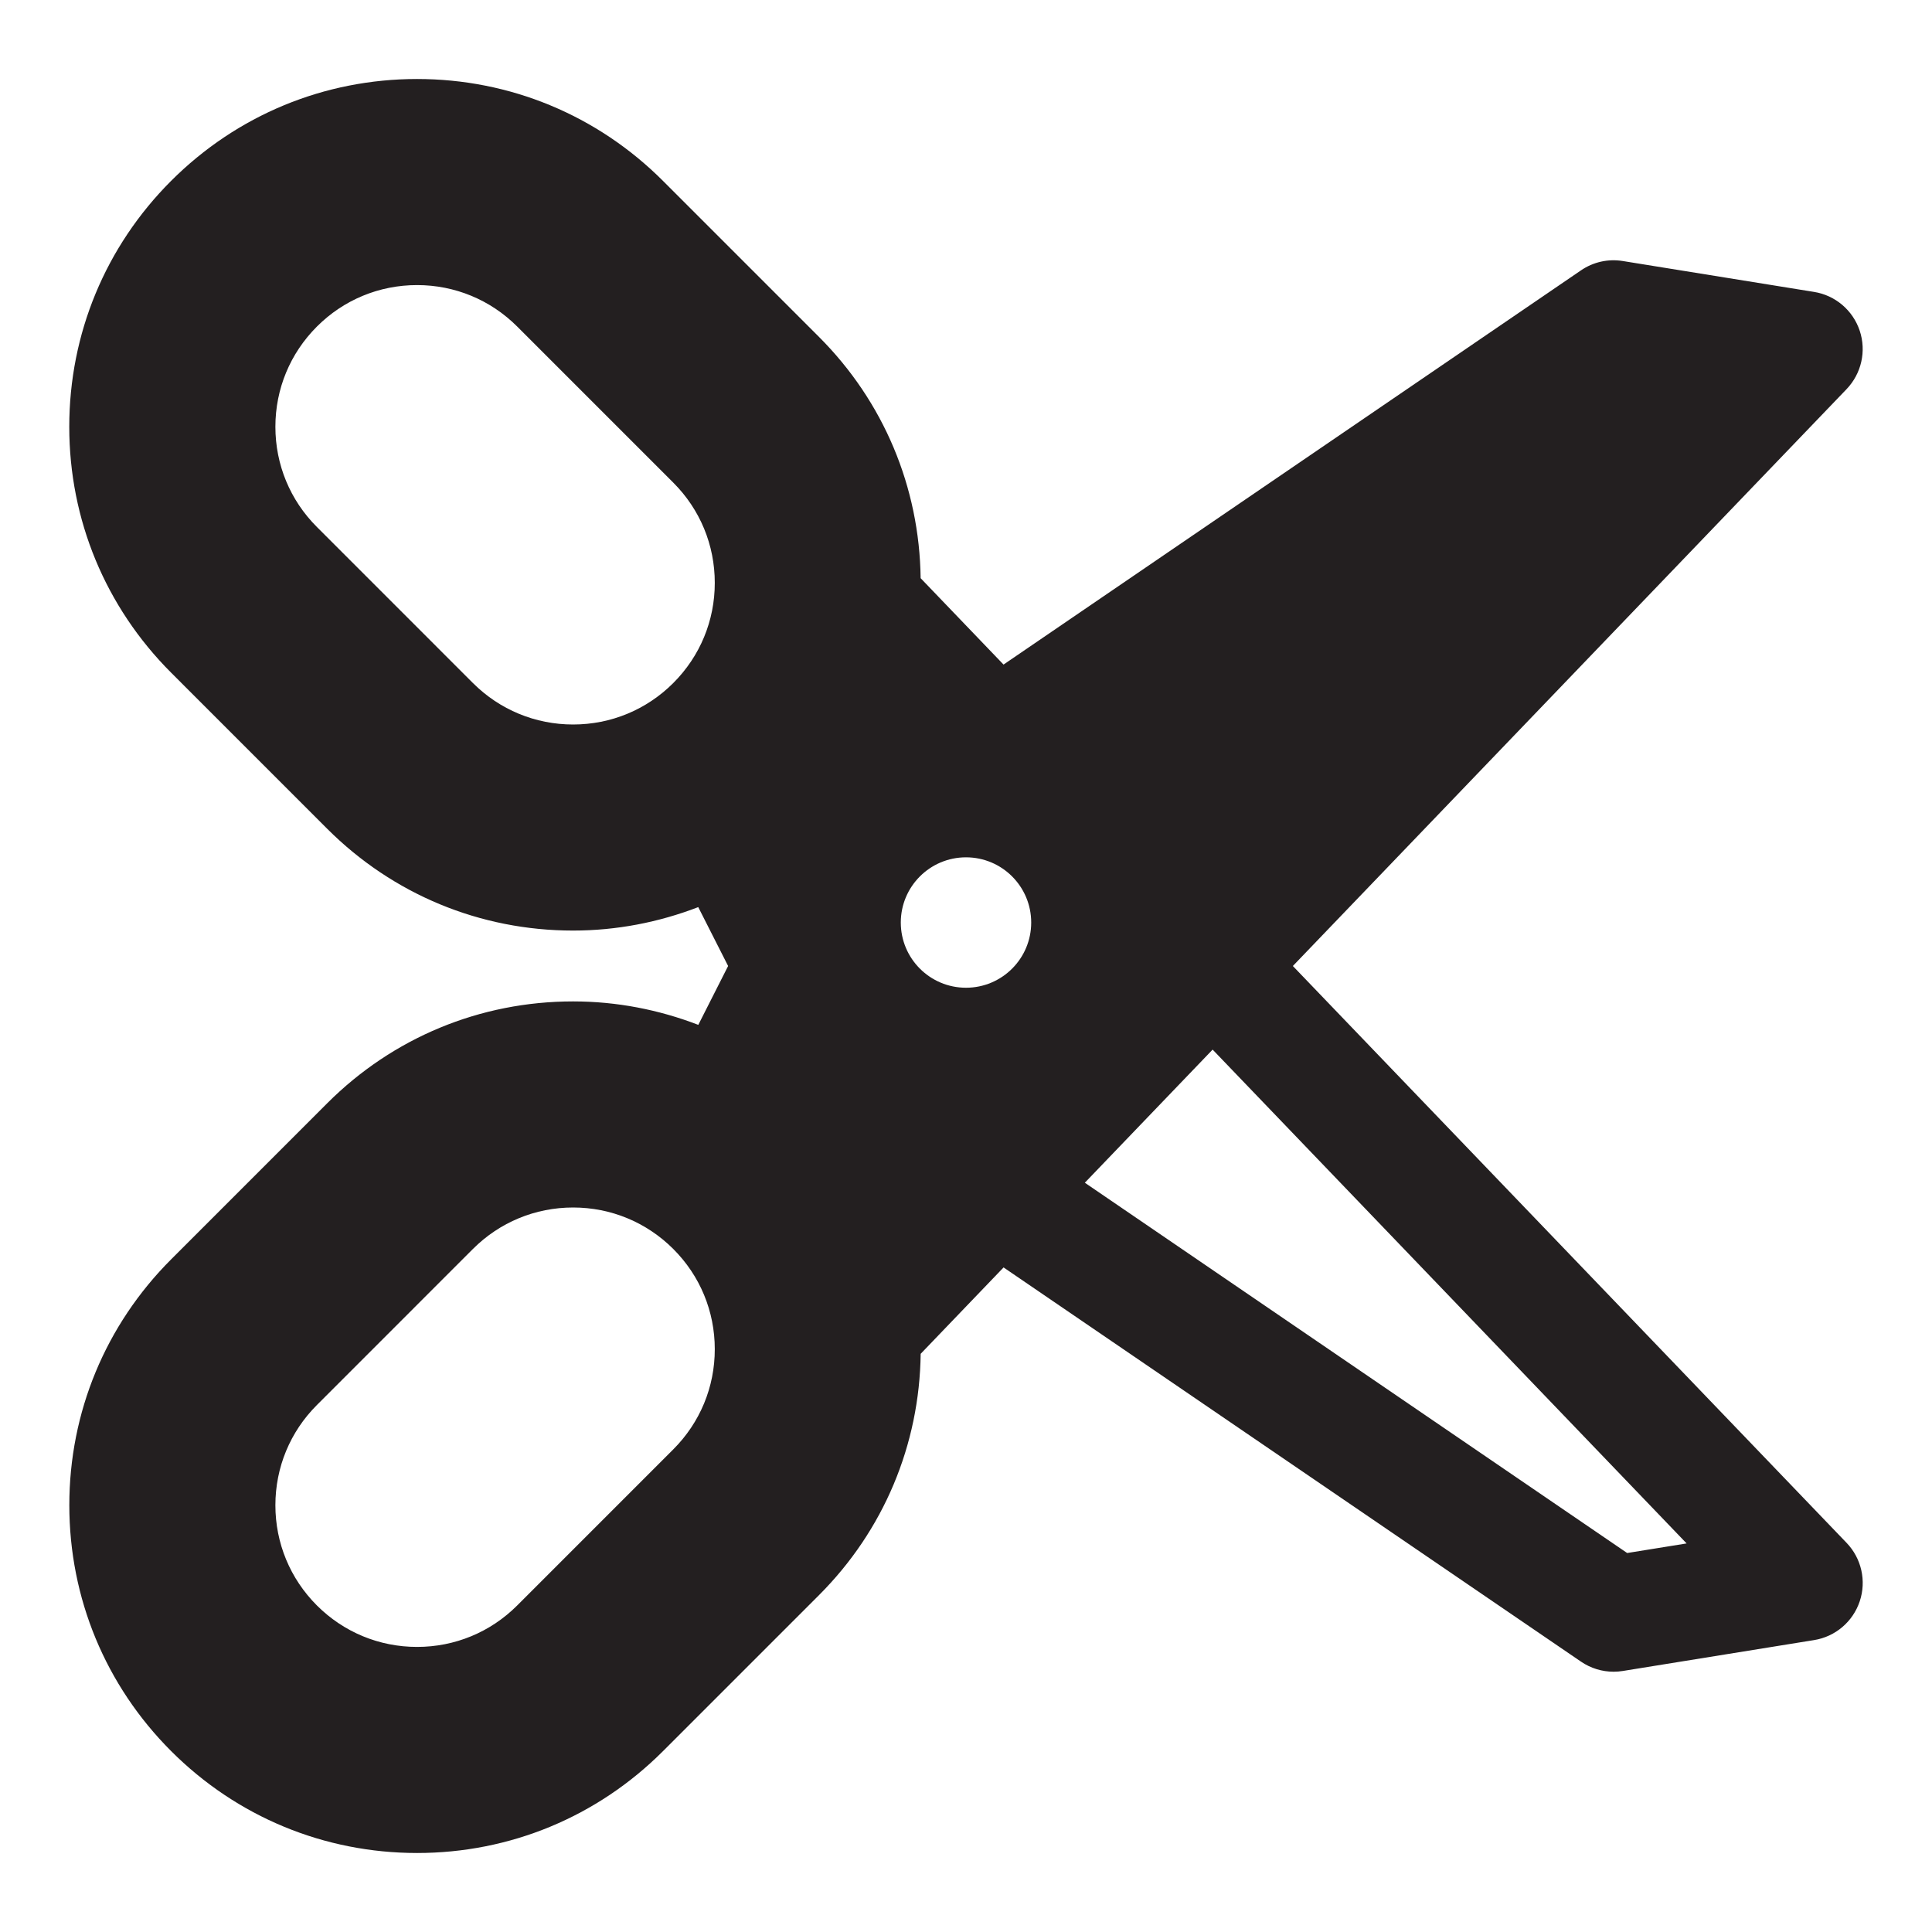
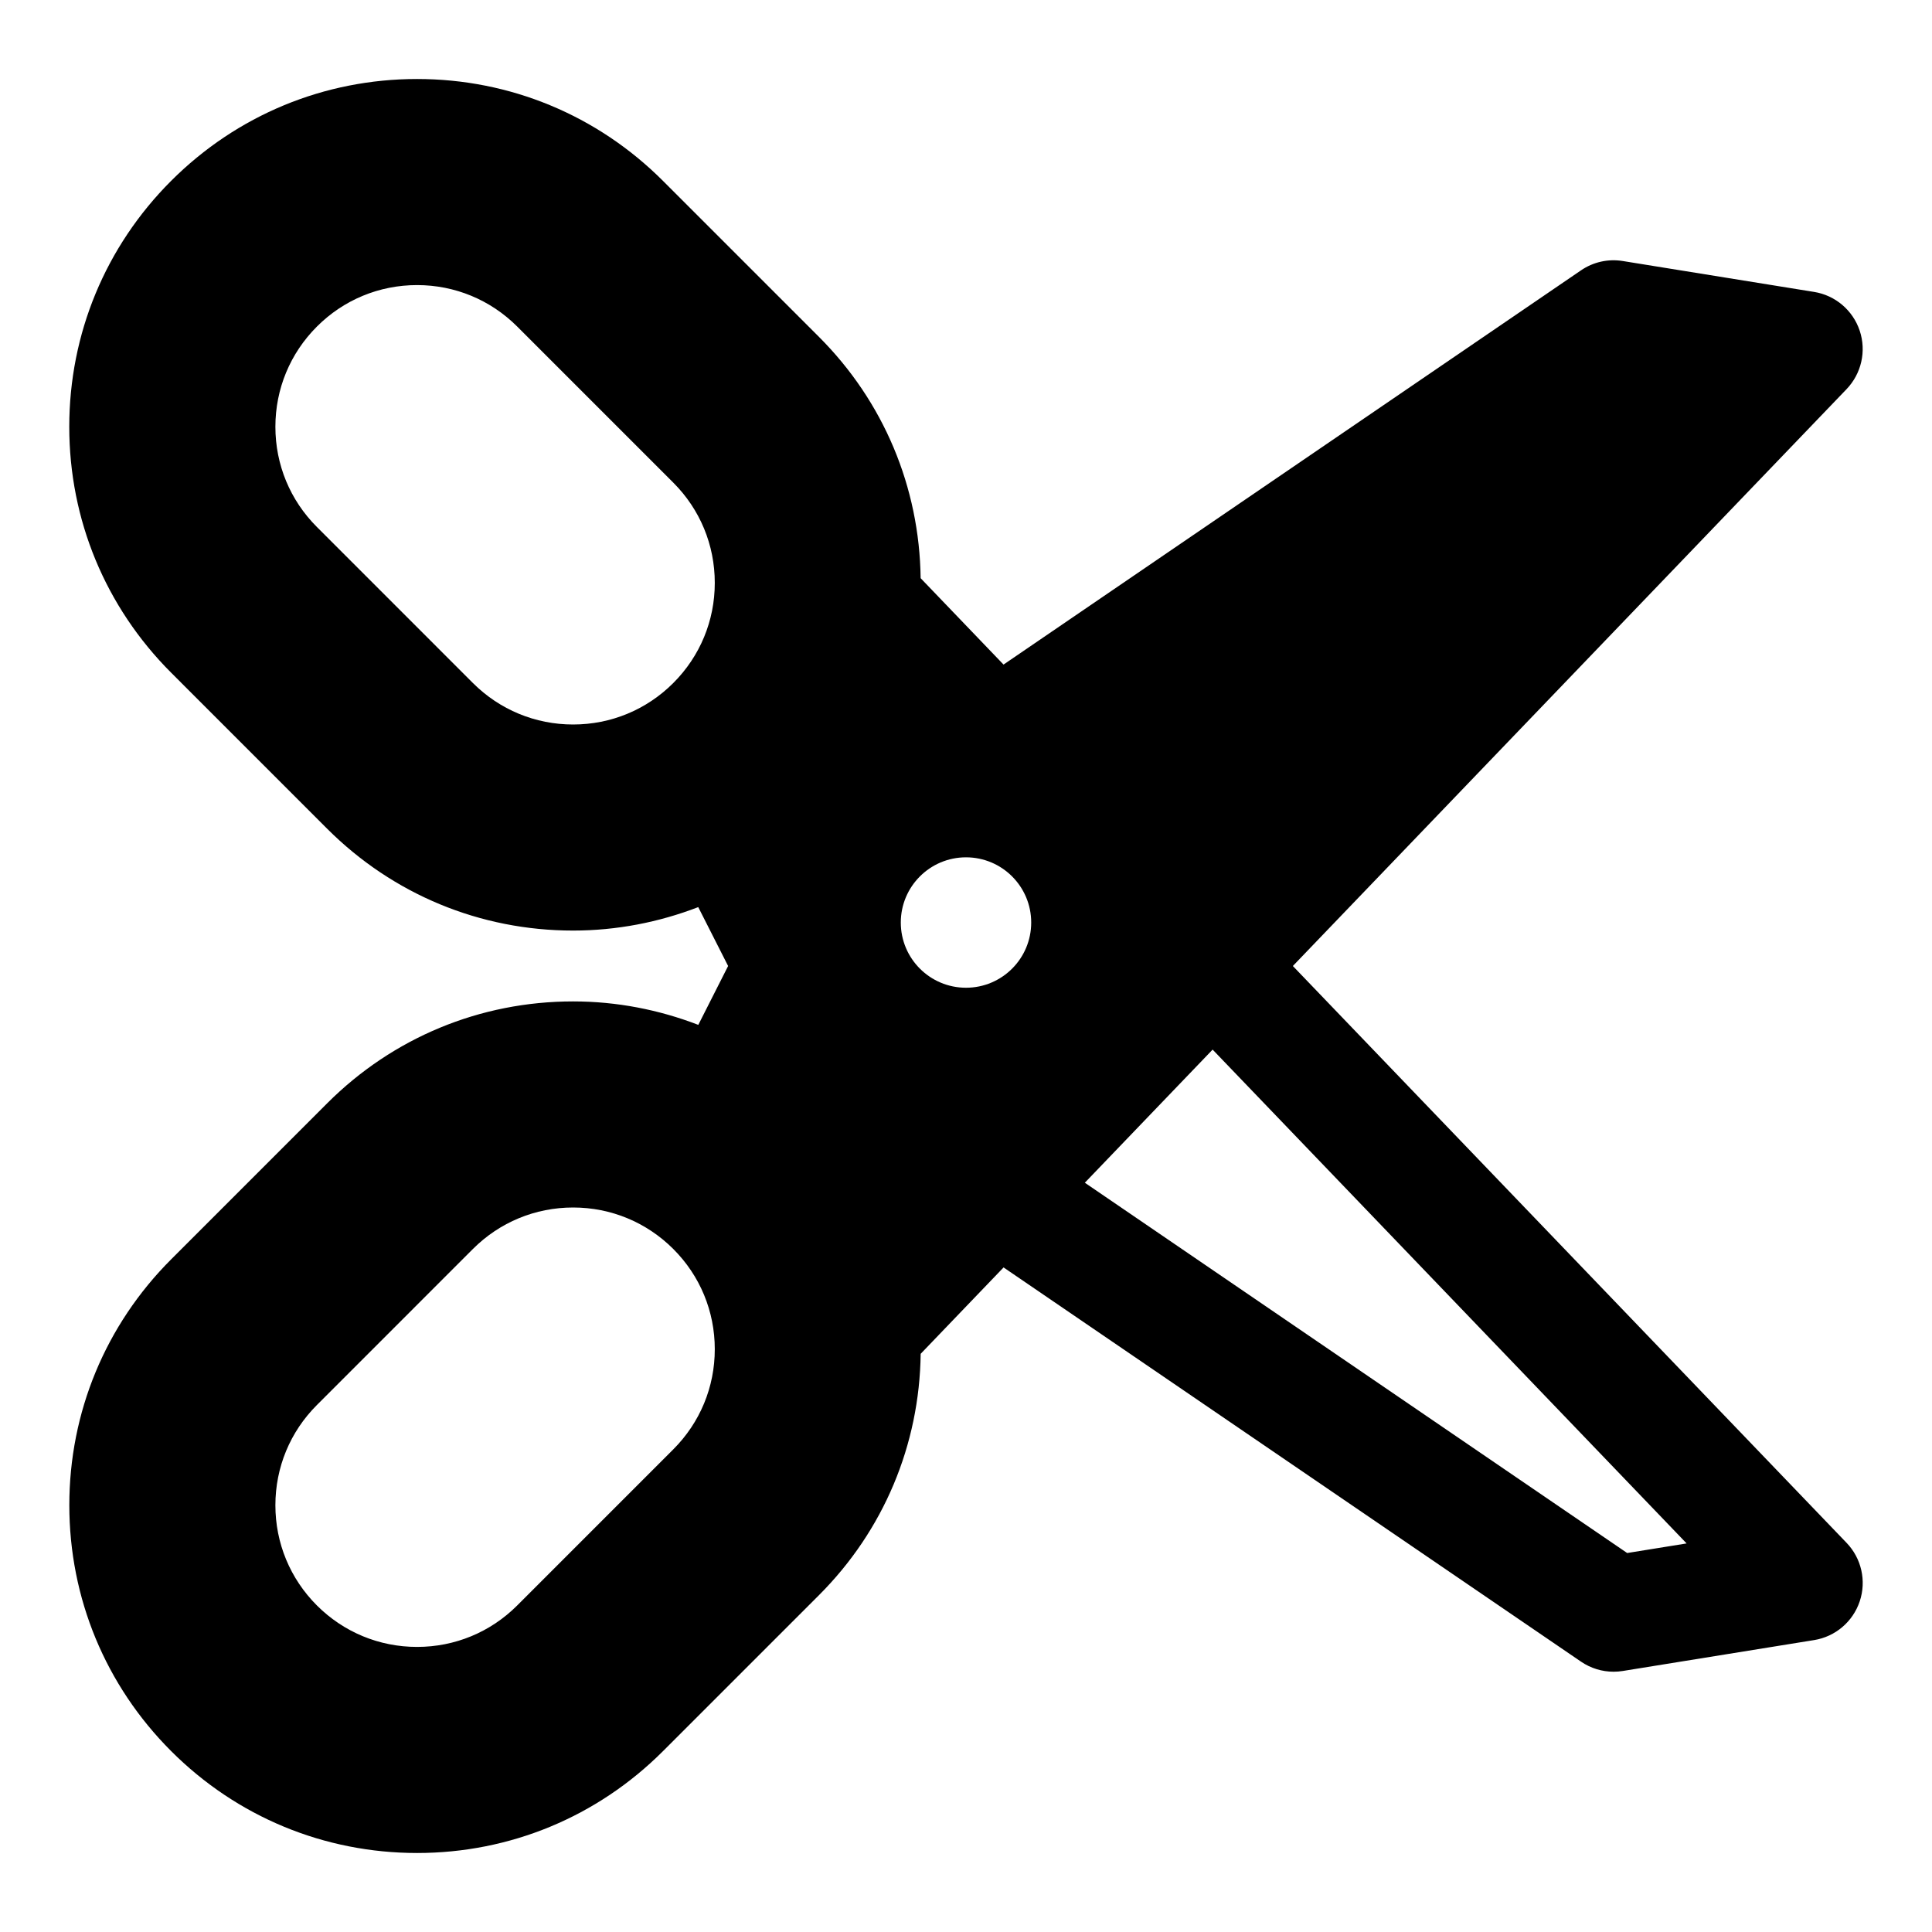
- <svg xmlns="http://www.w3.org/2000/svg" version="1.1" id="Layer_3" x="0px" y="0px" width="100px" height="100px" viewBox="0 0 100 100" enable-background="new 0 0 100 100" xml:space="preserve">
-   <path fill="#231F20" d="M66.918,50l28.66-29.858c0.771-0.805,1.033-1.971,0.68-3.026c-0.354-1.058-1.265-1.831-2.364-2.007  l-9.896-1.598c-0.76-0.125-1.534,0.05-2.167,0.483L51.943,34.398l-4.291-4.471c-0.061-4.717-1.917-9.145-5.26-12.488l-8.077-8.077  c-3.4-3.401-7.92-5.273-12.729-5.273c-4.809,0-9.329,1.874-12.728,5.272c-3.4,3.399-5.273,7.921-5.273,12.729  c0,4.808,1.873,9.327,5.272,12.727l8.076,8.077c3.4,3.399,7.92,5.272,12.729,5.272c2.253,0,4.438-0.428,6.479-1.214L37.687,50  l-1.543,3.047c-2.042-0.786-4.226-1.214-6.479-1.214c-4.809,0-9.329,1.873-12.729,5.272l-8.076,8.077  c-3.4,3.399-5.272,7.919-5.272,12.727c0,4.809,1.873,9.33,5.272,12.729c3.399,3.399,7.919,5.272,12.727,5.273  c0.001,0,0.001,0,0.001,0c4.808,0,9.328-1.872,12.729-5.273l8.077-8.077c3.343-3.344,5.199-7.771,5.26-12.488l4.291-4.471  l29.887,20.404c0.501,0.343,1.09,0.522,1.689,0.522c0.159,0,0.319-0.013,0.478-0.039l9.896-1.598c1.1-0.176,2.011-0.95,2.364-2.007  c0.354-1.056,0.092-2.222-0.68-3.026L66.918,50z M34.849,35.353c-1.385,1.384-3.227,2.147-5.185,2.147  c-1.959,0-3.801-0.764-5.186-2.147l-8.076-8.077c-1.386-1.385-2.148-3.227-2.148-5.187c0-1.958,0.763-3.799,2.148-5.185  c1.385-1.386,3.226-2.148,5.185-2.148c1.958,0,3.8,0.763,5.186,2.148l8.076,8.077c1.386,1.386,2.148,3.227,2.148,5.187  C36.998,32.126,36.235,33.967,34.849,35.353z M34.849,75.019l-8.076,8.077c-1.385,1.386-3.228,2.148-5.186,2.148  c-1.959,0-3.8-0.763-5.186-2.148c-1.385-1.386-2.147-3.227-2.147-5.185c0-1.96,0.763-3.802,2.148-5.187l8.076-8.077  c1.385-1.384,3.227-2.147,5.186-2.147c1.958,0,3.8,0.764,5.186,2.148c1.385,1.385,2.147,3.226,2.147,5.184  C36.998,71.792,36.235,73.633,34.849,75.019z M50,51.125c-1.864,0-3.375-1.511-3.375-3.375s1.511-3.375,3.375-3.375  s3.375,1.511,3.375,3.375S51.864,51.125,50,51.125z M84.222,80.384L56.151,61.218l6.614-6.891l24.534,25.561L84.222,80.384z" />
+ <svg xmlns="http://www.w3.org/2000/svg" version="1.1" id="unlink" x="0px" y="0px" viewBox="0 0 100 100" enable-background="new 0 0 100 100" xml:space="preserve">
+   <path d="M66.918,50l28.66-29.858c0.771-0.805,1.033-1.971,0.68-3.026c-0.354-1.058-1.265-1.831-2.364-2.007  l-9.896-1.598c-0.76-0.125-1.534,0.05-2.167,0.483L51.943,34.398l-4.291-4.471c-0.061-4.717-1.917-9.145-5.26-12.488l-8.077-8.077  c-3.4-3.401-7.92-5.273-12.729-5.273c-4.809,0-9.329,1.874-12.728,5.272c-3.4,3.399-5.273,7.921-5.273,12.729  c0,4.808,1.873,9.327,5.272,12.727l8.076,8.077c3.4,3.399,7.92,5.272,12.729,5.272c2.253,0,4.438-0.428,6.479-1.214L37.687,50  l-1.543,3.047c-2.042-0.786-4.226-1.214-6.479-1.214c-4.809,0-9.329,1.873-12.729,5.272l-8.076,8.077  c-3.4,3.399-5.272,7.919-5.272,12.727c0,4.809,1.873,9.33,5.272,12.729c3.399,3.399,7.919,5.272,12.727,5.273  c0.001,0,0.001,0,0.001,0c4.808,0,9.328-1.872,12.729-5.273l8.077-8.077c3.343-3.344,5.199-7.771,5.26-12.488l4.291-4.471  l29.887,20.404c0.501,0.343,1.09,0.522,1.689,0.522c0.159,0,0.319-0.013,0.478-0.039l9.896-1.598c1.1-0.176,2.011-0.95,2.364-2.007  c0.354-1.056,0.092-2.222-0.68-3.026L66.918,50z M34.849,35.353c-1.385,1.384-3.227,2.147-5.185,2.147  c-1.959,0-3.801-0.764-5.186-2.147l-8.076-8.077c-1.386-1.385-2.148-3.227-2.148-5.187c0-1.958,0.763-3.799,2.148-5.185  c1.385-1.386,3.226-2.148,5.185-2.148c1.958,0,3.8,0.763,5.186,2.148l8.076,8.077c1.386,1.386,2.148,3.227,2.148,5.187  C36.998,32.126,36.235,33.967,34.849,35.353z M34.849,75.019l-8.076,8.077c-1.385,1.386-3.228,2.148-5.186,2.148  c-1.959,0-3.8-0.763-5.186-2.148c-1.385-1.386-2.147-3.227-2.147-5.185c0-1.96,0.763-3.802,2.148-5.187l8.076-8.077  c1.385-1.384,3.227-2.147,5.186-2.147c1.958,0,3.8,0.764,5.186,2.148c1.385,1.385,2.147,3.226,2.147,5.184  C36.998,71.792,36.235,73.633,34.849,75.019z M50,51.125c-1.864,0-3.375-1.511-3.375-3.375s1.511-3.375,3.375-3.375  s3.375,1.511,3.375,3.375S51.864,51.125,50,51.125z M84.222,80.384L56.151,61.218l6.614-6.891l24.534,25.561L84.222,80.384z" />
</svg>
